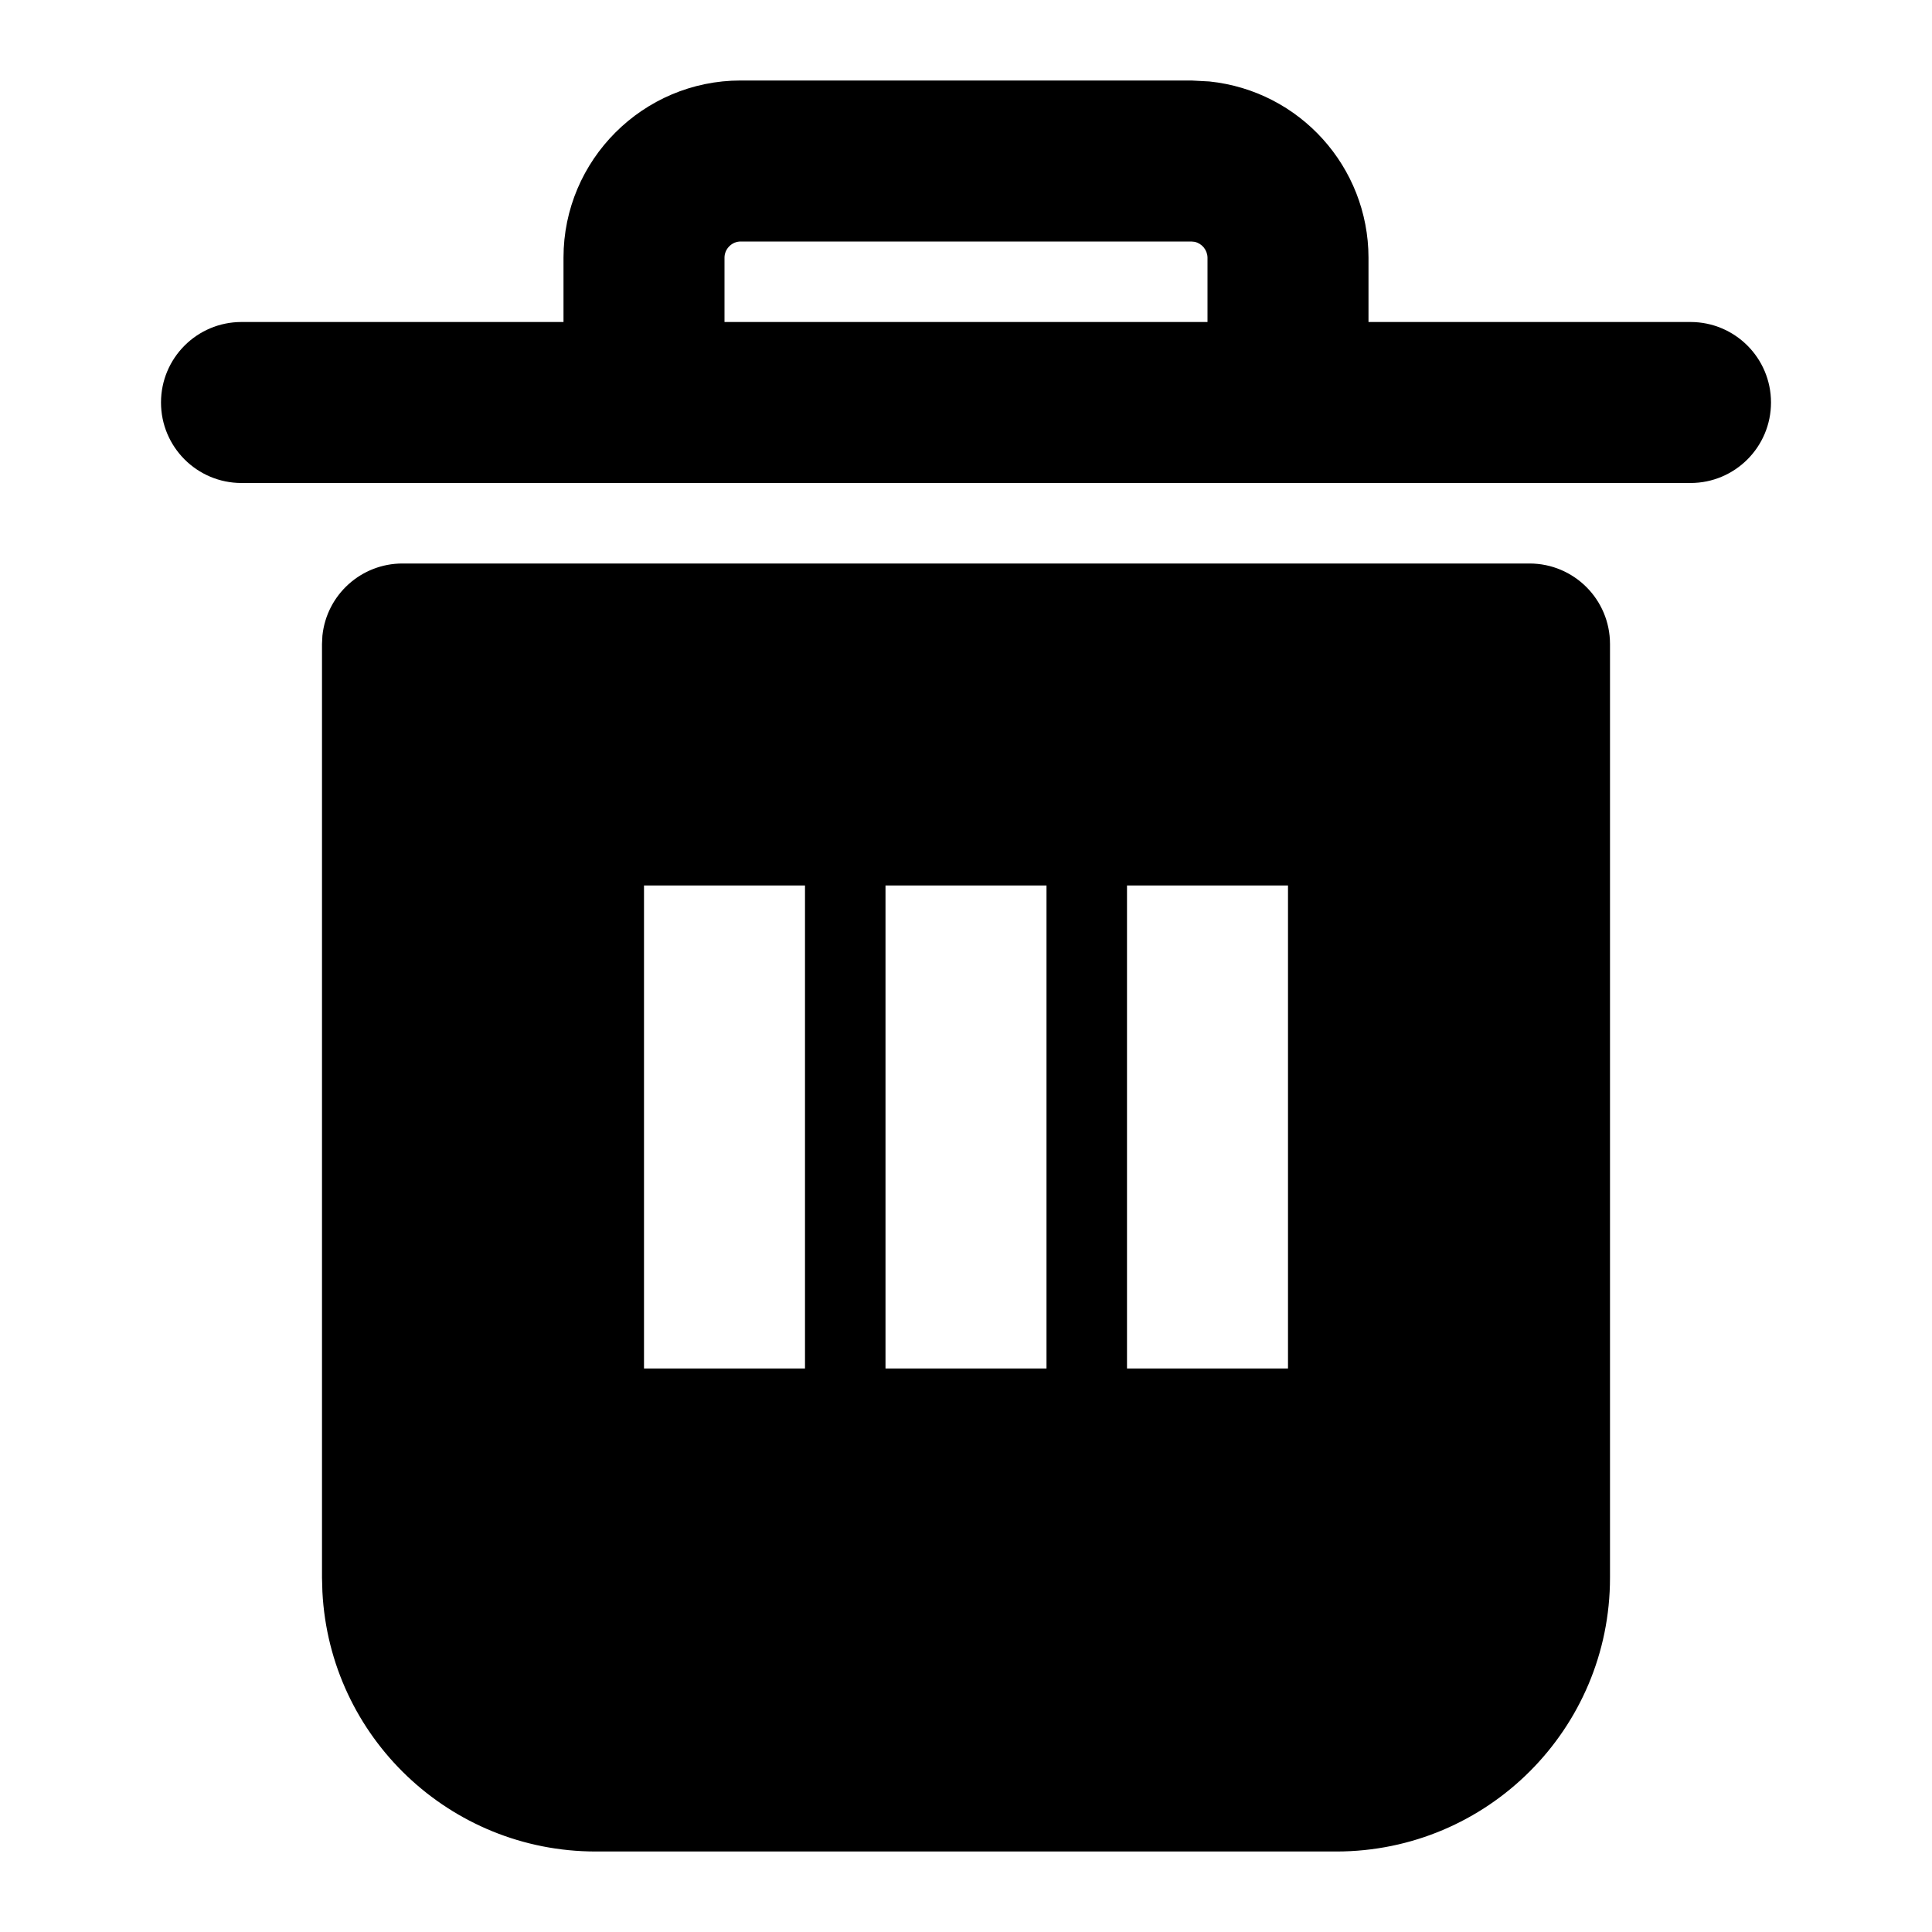
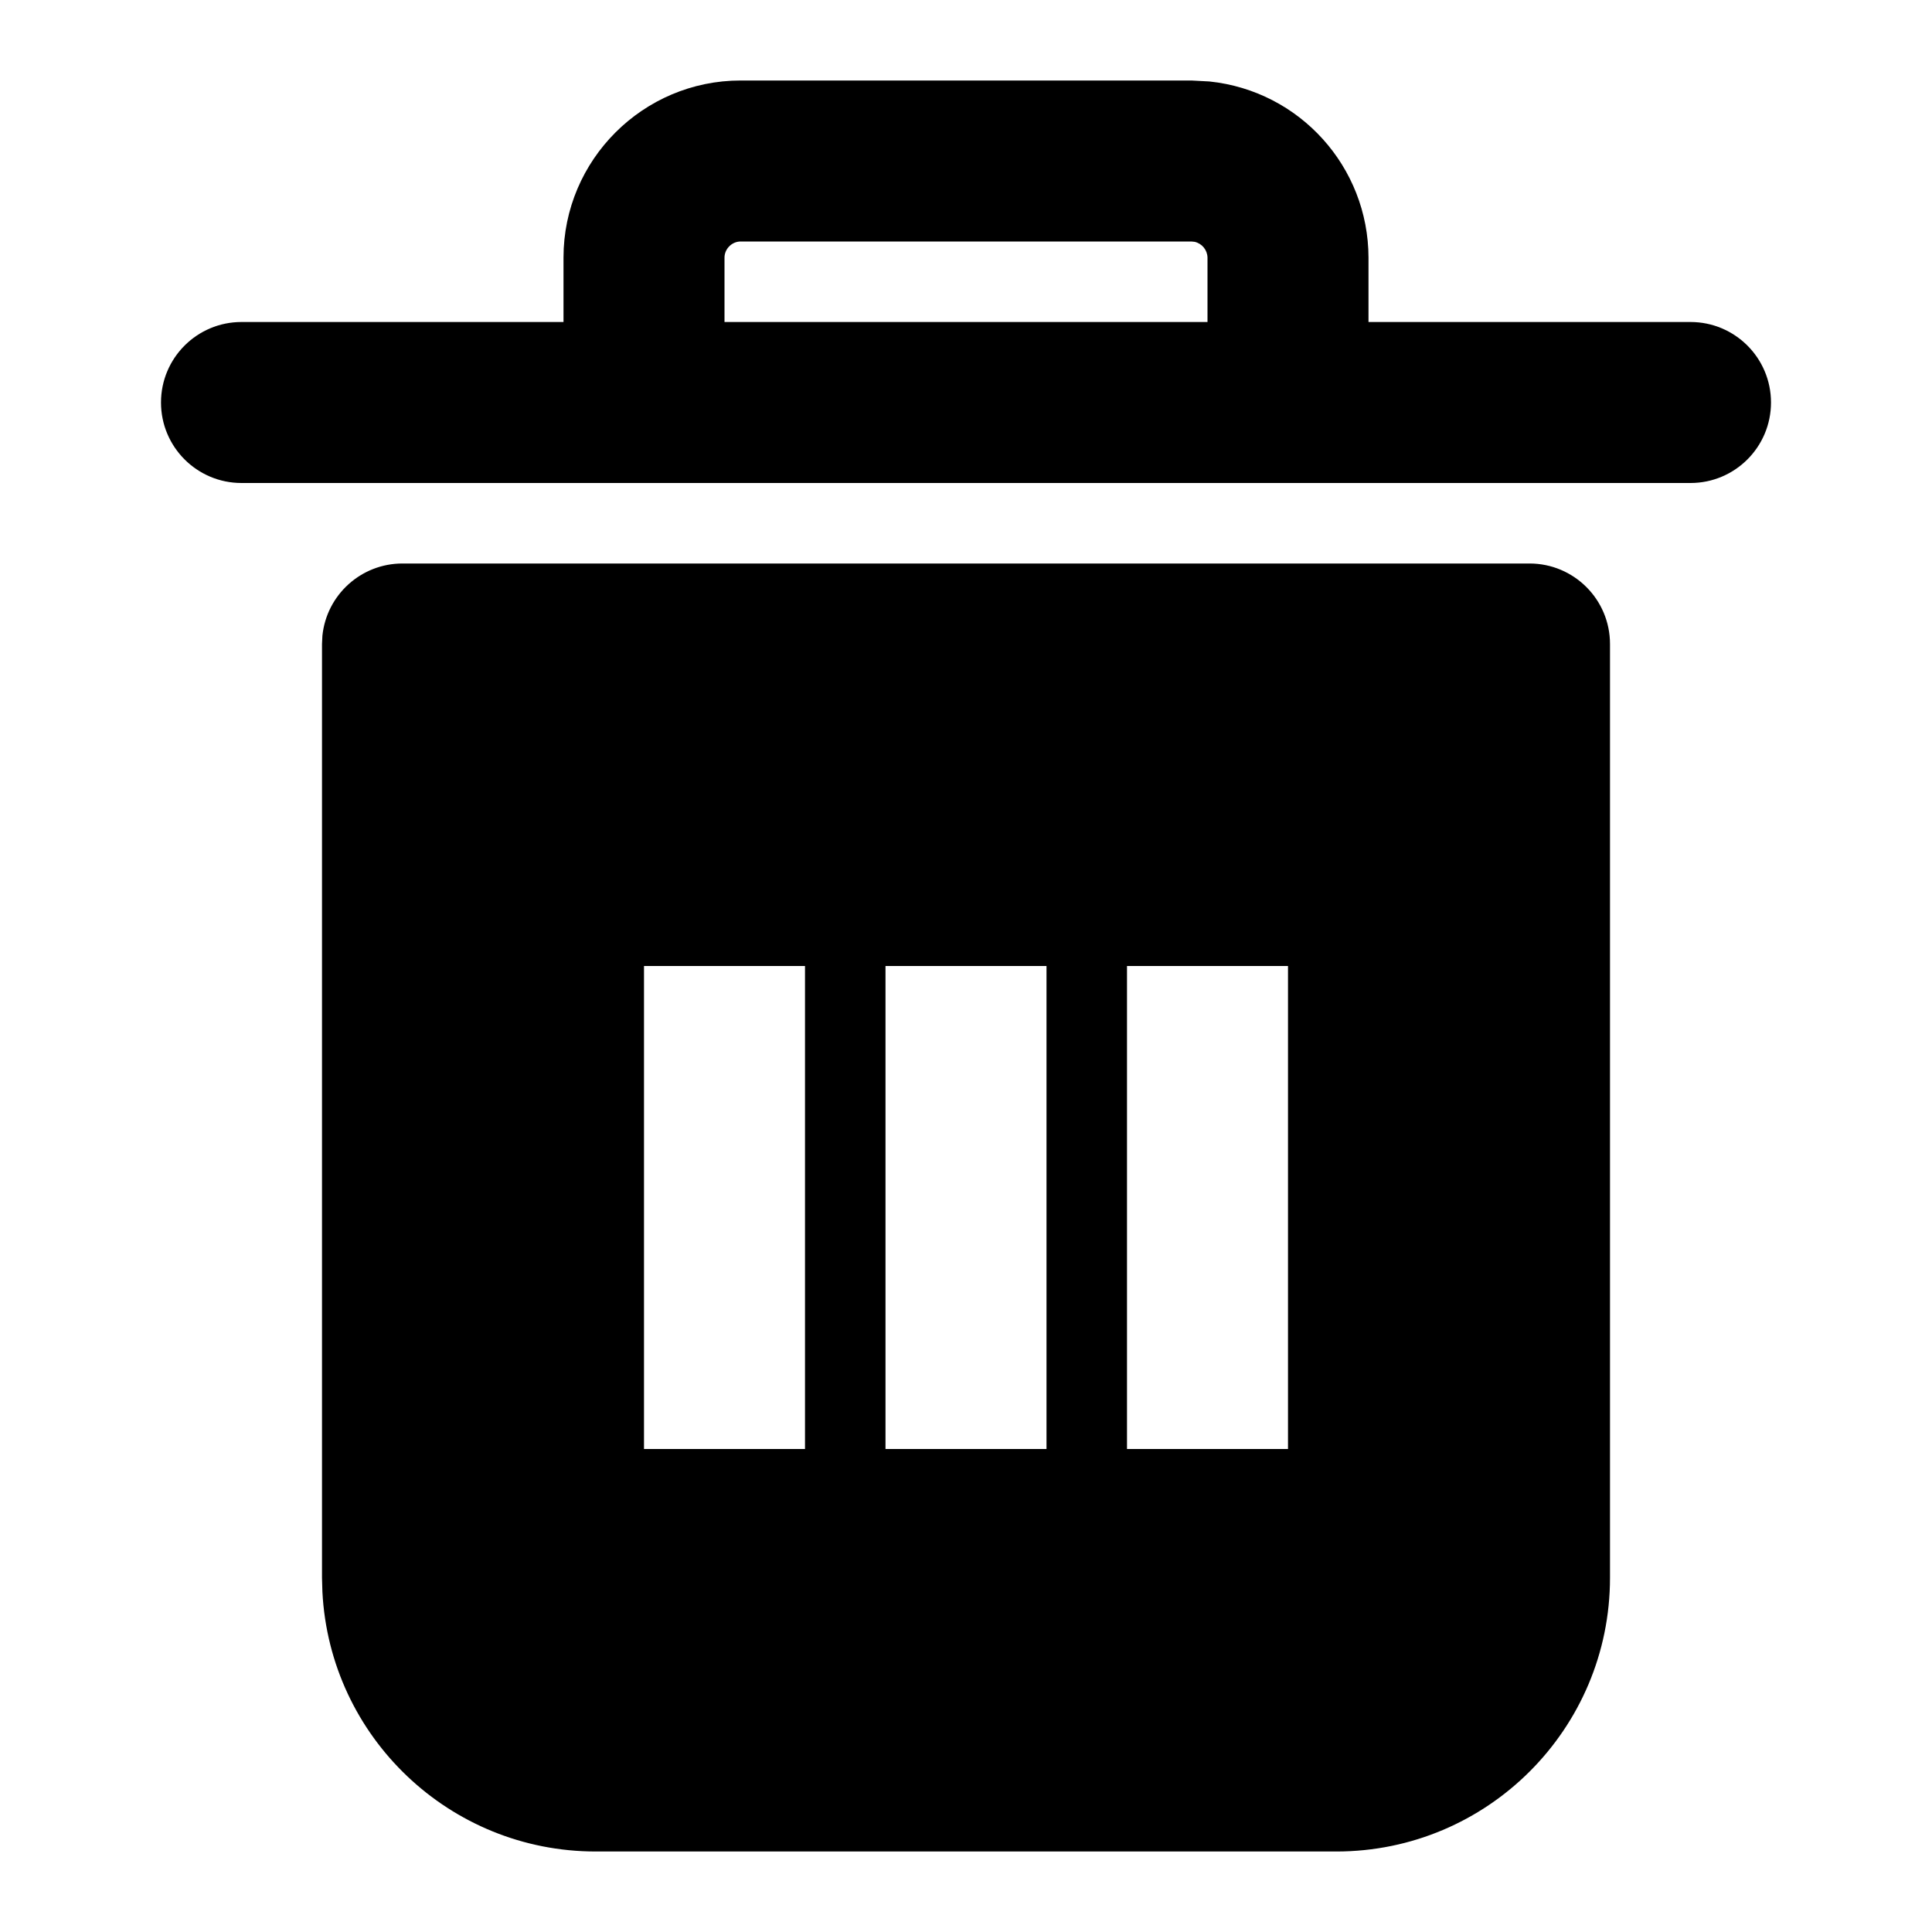
<svg xmlns="http://www.w3.org/2000/svg" width="24" height="24" fill="none" viewBox="0 0 24 24">
-   <path fill="#000" fill-rule="evenodd" d="M19 7a1 1 0 0 1 1 1v11.6a3.4 3.4 0 0 1-3.4 3.4H7.4a3.4 3.4 0 0 1-3.395-3.226L4 19.6V8l.005-.103A1 1 0 0 1 5 7zM8 11v6h2v-6zm3 0v6h2v-6zm3 0v6h2v-6zM15.024 1.012A2.204 2.204 0 0 1 17 3.2V4h4a1 1 0 1 1 0 2H3a1 1 0 0 1 0-2h4v-.8C7 1.988 7.988 1 9.2 1h5.6zM9.2 3c-.108 0-.2.092-.2.2V4h6v-.8a.205.205 0 0 0-.16-.196L14.8 3z" clip-rule="evenodd" />
+   <path fill="#000" fill-rule="evenodd" d="M19 7a1 1 0 0 1 1 1v11.6a3.4 3.4 0 0 1-3.4 3.4H7.4a3.4 3.4 0 0 1-3.395-3.226L4 19.6V8l.005-.103A1 1 0 0 1 5 7zM8 12v6h2v-6zm3 0v6h2v-6zm3 0v6h2v-6zM15.024 1.012A2.204 2.204 0 0 1 17 3.2V4h4a1 1 0 1 1 0 2H3a1 1 0 0 1 0-2h4v-.8C7 1.988 7.988 1 9.2 1h5.6zM9.2 3c-.108 0-.2.092-.2.2V4h6v-.8a.205.205 0 0 0-.16-.196L14.8 3z" clip-rule="evenodd" />
</svg>
